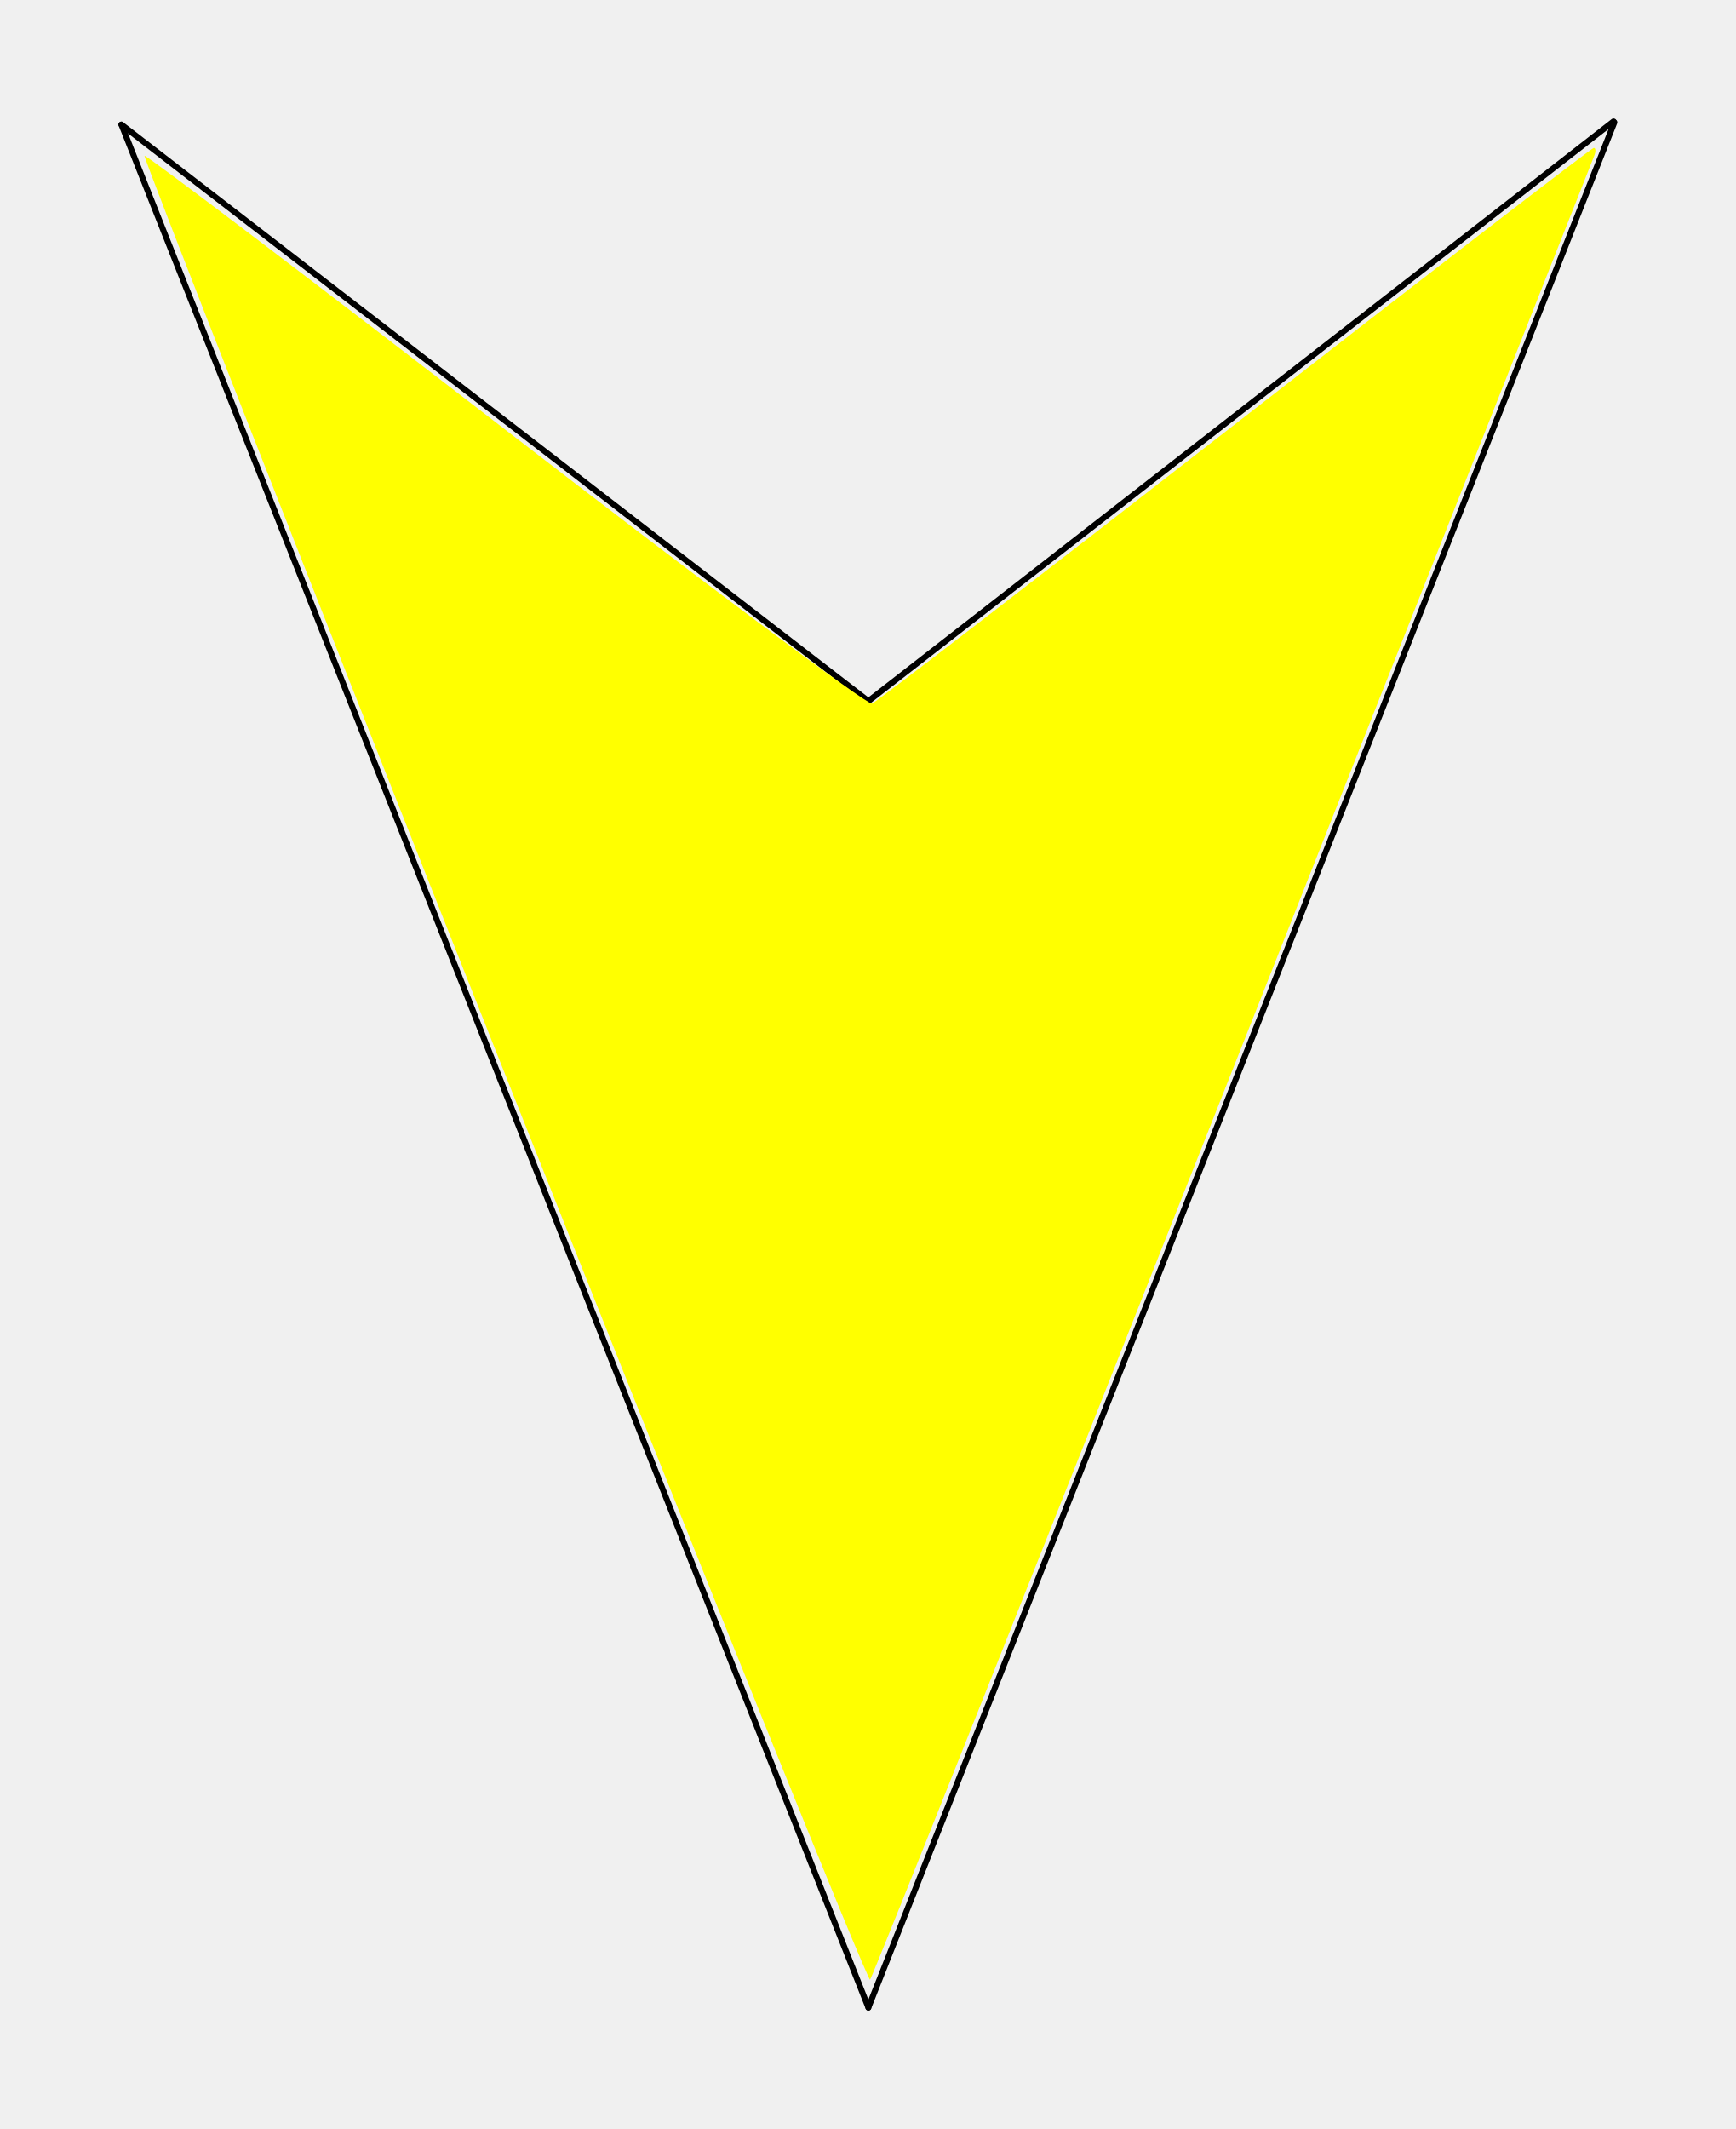
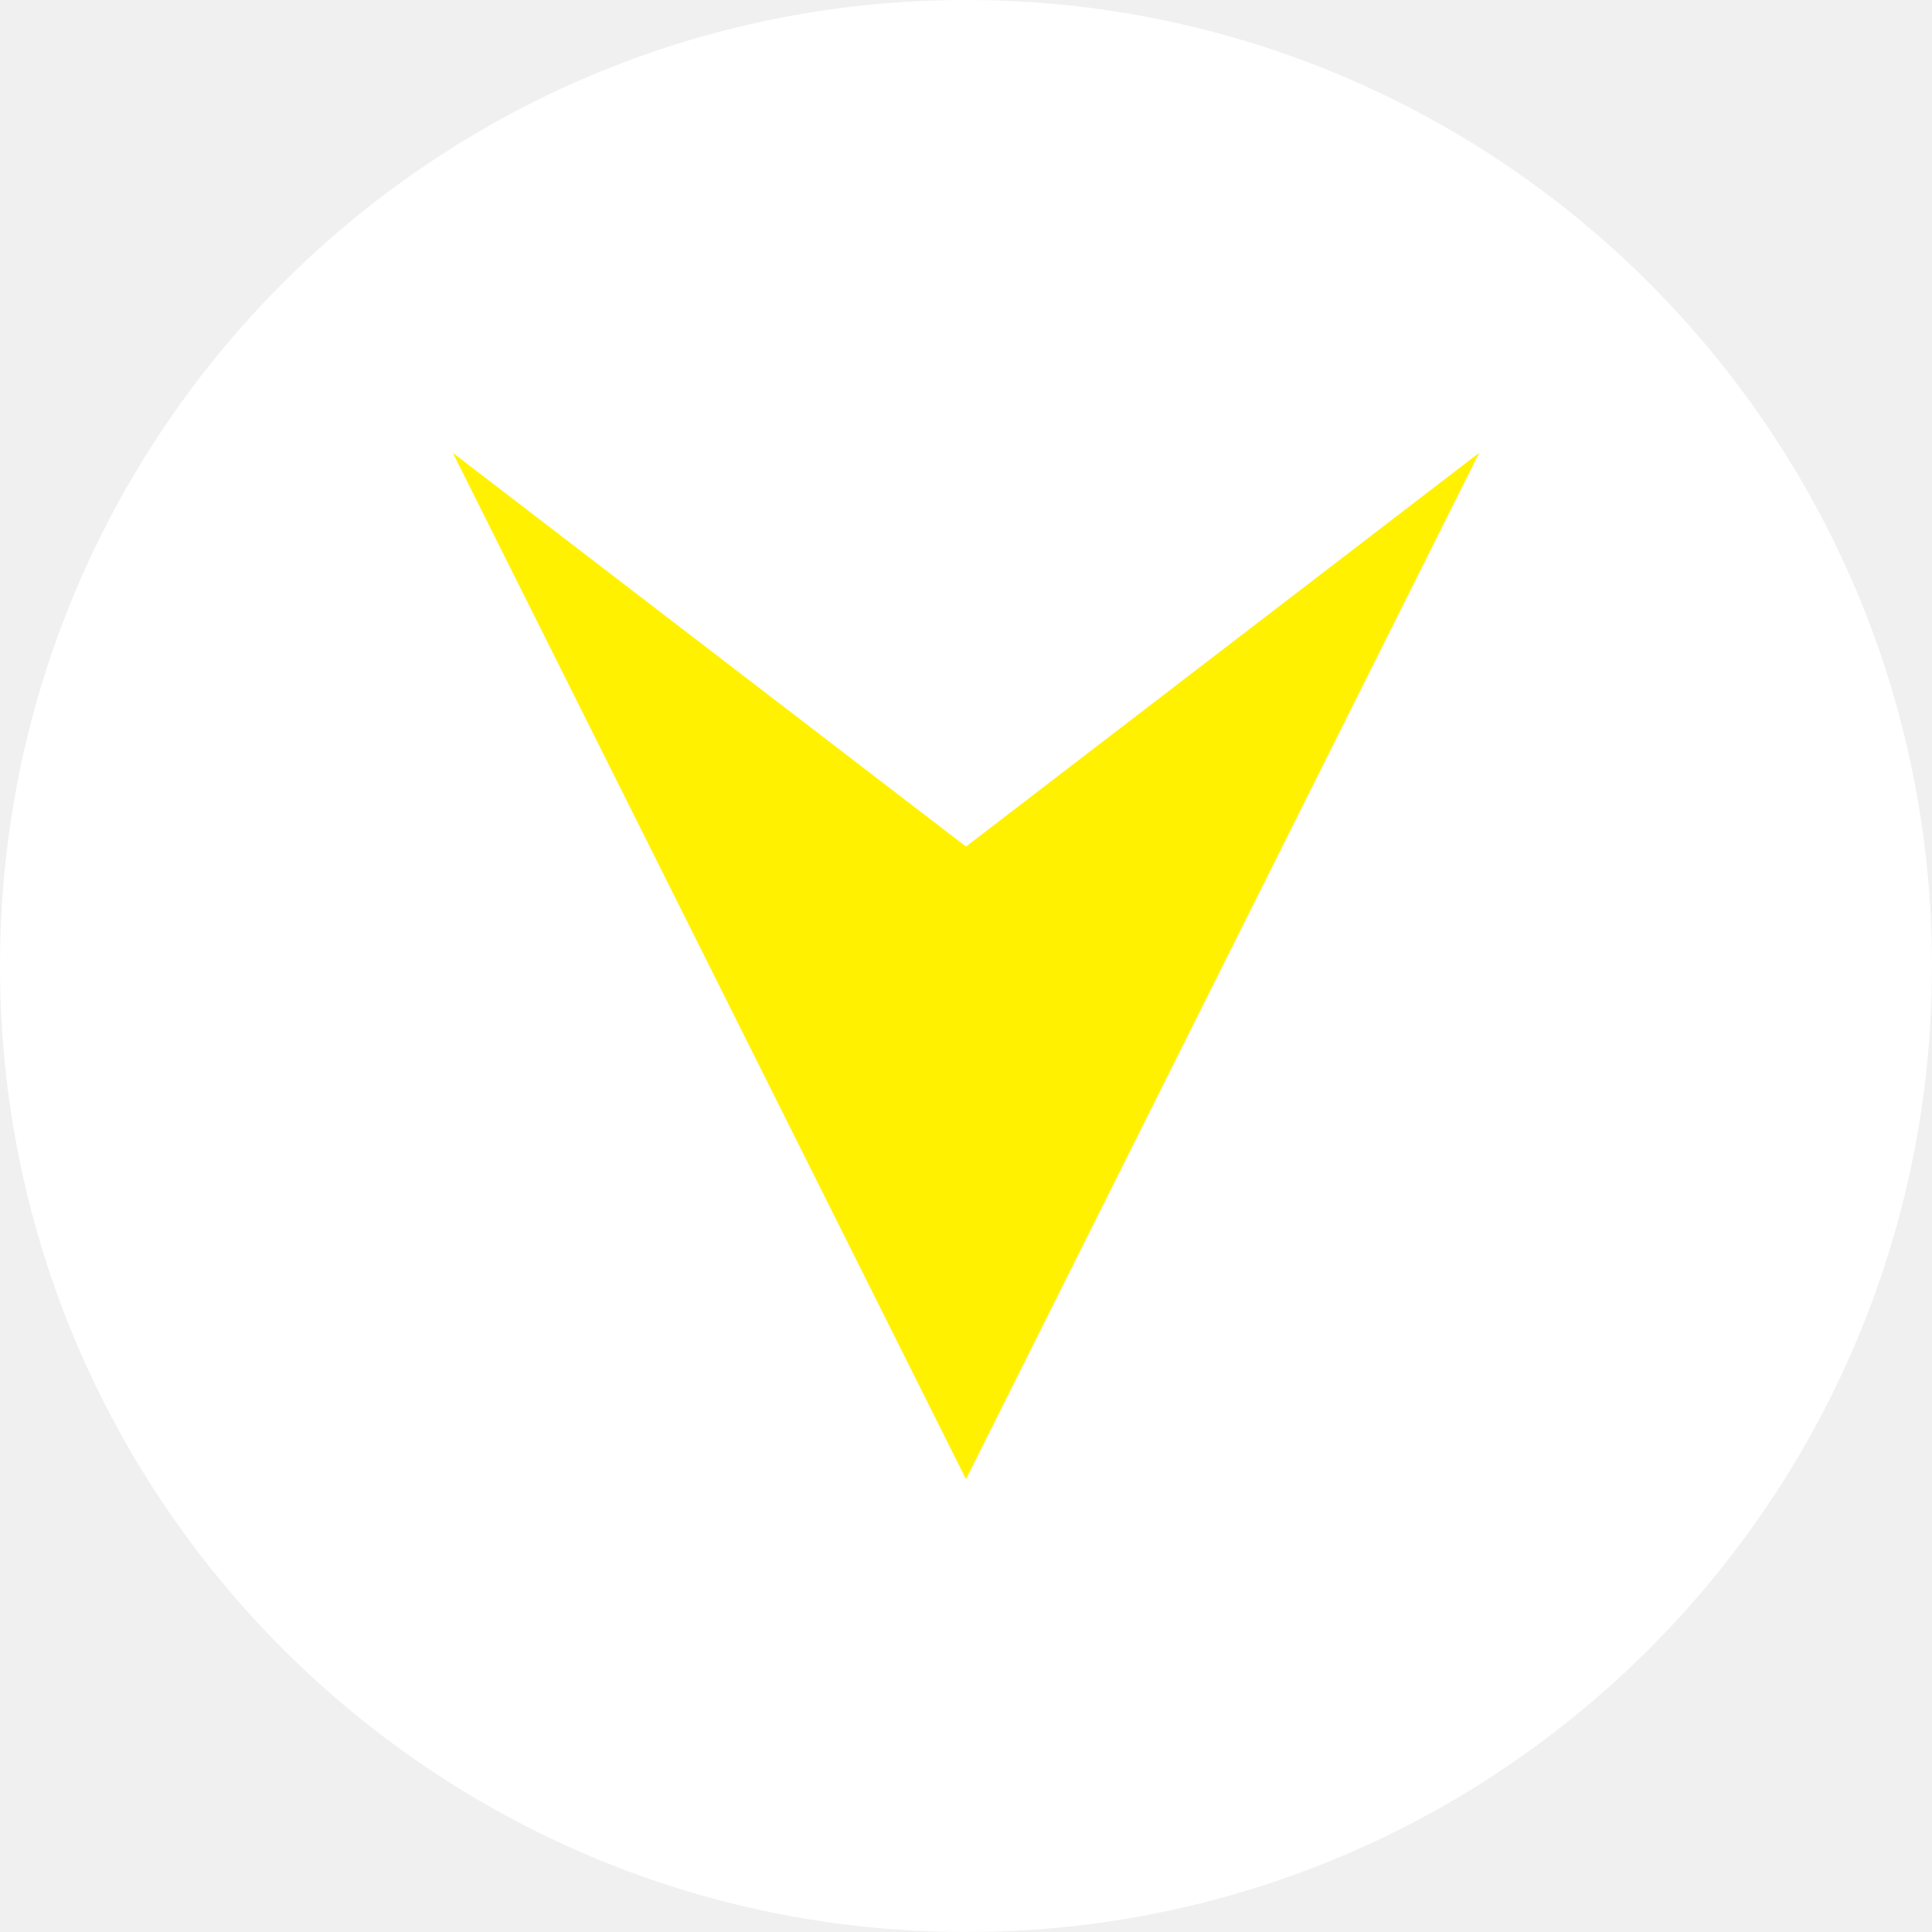
- <svg xmlns="http://www.w3.org/2000/svg" width="146.555mm" height="179.712mm" viewBox="0 0 146.555 179.712" version="1.1" id="svg8">
-   <defs id="defs2" />
-   <g id="layer1" transform="translate(-18.44606,-69.25913)">
-     <path style="fill:none;stroke:#000000;stroke-width:0.5;stroke-linecap:round;stroke-linejoin:miter;stroke-miterlimit:4;stroke-dasharray:none;stroke-opacity:1" d="M 154.677,79.509 91.764,128.441 28.696,79.775" id="path16" />
-     <path style="fill:none;stroke:#000000;stroke-width:0.5;stroke-linecap:round;stroke-linejoin:miter;stroke-miterlimit:4;stroke-dasharray:none;stroke-opacity:1" d="M 91.764,238.721 28.696,79.775" id="path18" />
-     <path style="fill:none;stroke:#000000;stroke-width:0.5;stroke-linecap:round;stroke-linejoin:miter;stroke-miterlimit:4;stroke-dasharray:none;stroke-opacity:1" d="M 91.764,238.721 154.751,79.588" id="path20" />
-     <path style="fill:#ffff00;stroke-width:1;stroke-linecap:round;stroke-miterlimit:4;stroke-dasharray:none" d="M 153.049,82.407 C 152.903,82.771 139.166,117.478 122.523,159.534 105.879,201.589 92.103,236.163 91.908,236.364 91.713,236.566 77.8,202.06 60.99,159.684 44.179,117.309 30.526,82.537 30.65,82.413 c 0.123,-0.123 13.842,10.289 30.486,23.138 16.644,12.849 30.564,23.246 30.934,23.104 0.37,-0.142 14.163,-10.755 30.651,-23.584 16.488,-12.829 30.117,-23.326 30.286,-23.326 0.17,4e-6 0.189,0.298 0.043,0.661 z" id="path849" />
+ <svg xmlns="http://www.w3.org/2000/svg" width="100%" height="100%" viewBox="0 0 128 128" version="1.1" xml:space="preserve" style="fill-rule:evenodd;clip-rule:evenodd;stroke-linejoin:round;stroke-miterlimit:2;">
+   <circle cx="64" cy="64" r="64" style="fill:white;" />
+   <g transform="matrix(-1.30701,2.90216e-16,-2.90216e-16,-1.30701,147.649,147.649)">
+     <g id="S">
+       <path id="Arrow" d="M90.013,90.013L64,70.054L37.987,90.013L64,37.987L90.013,90.013Z" style="fill:rgb(255,241,0);" />
+     </g>
  </g>
</svg>
